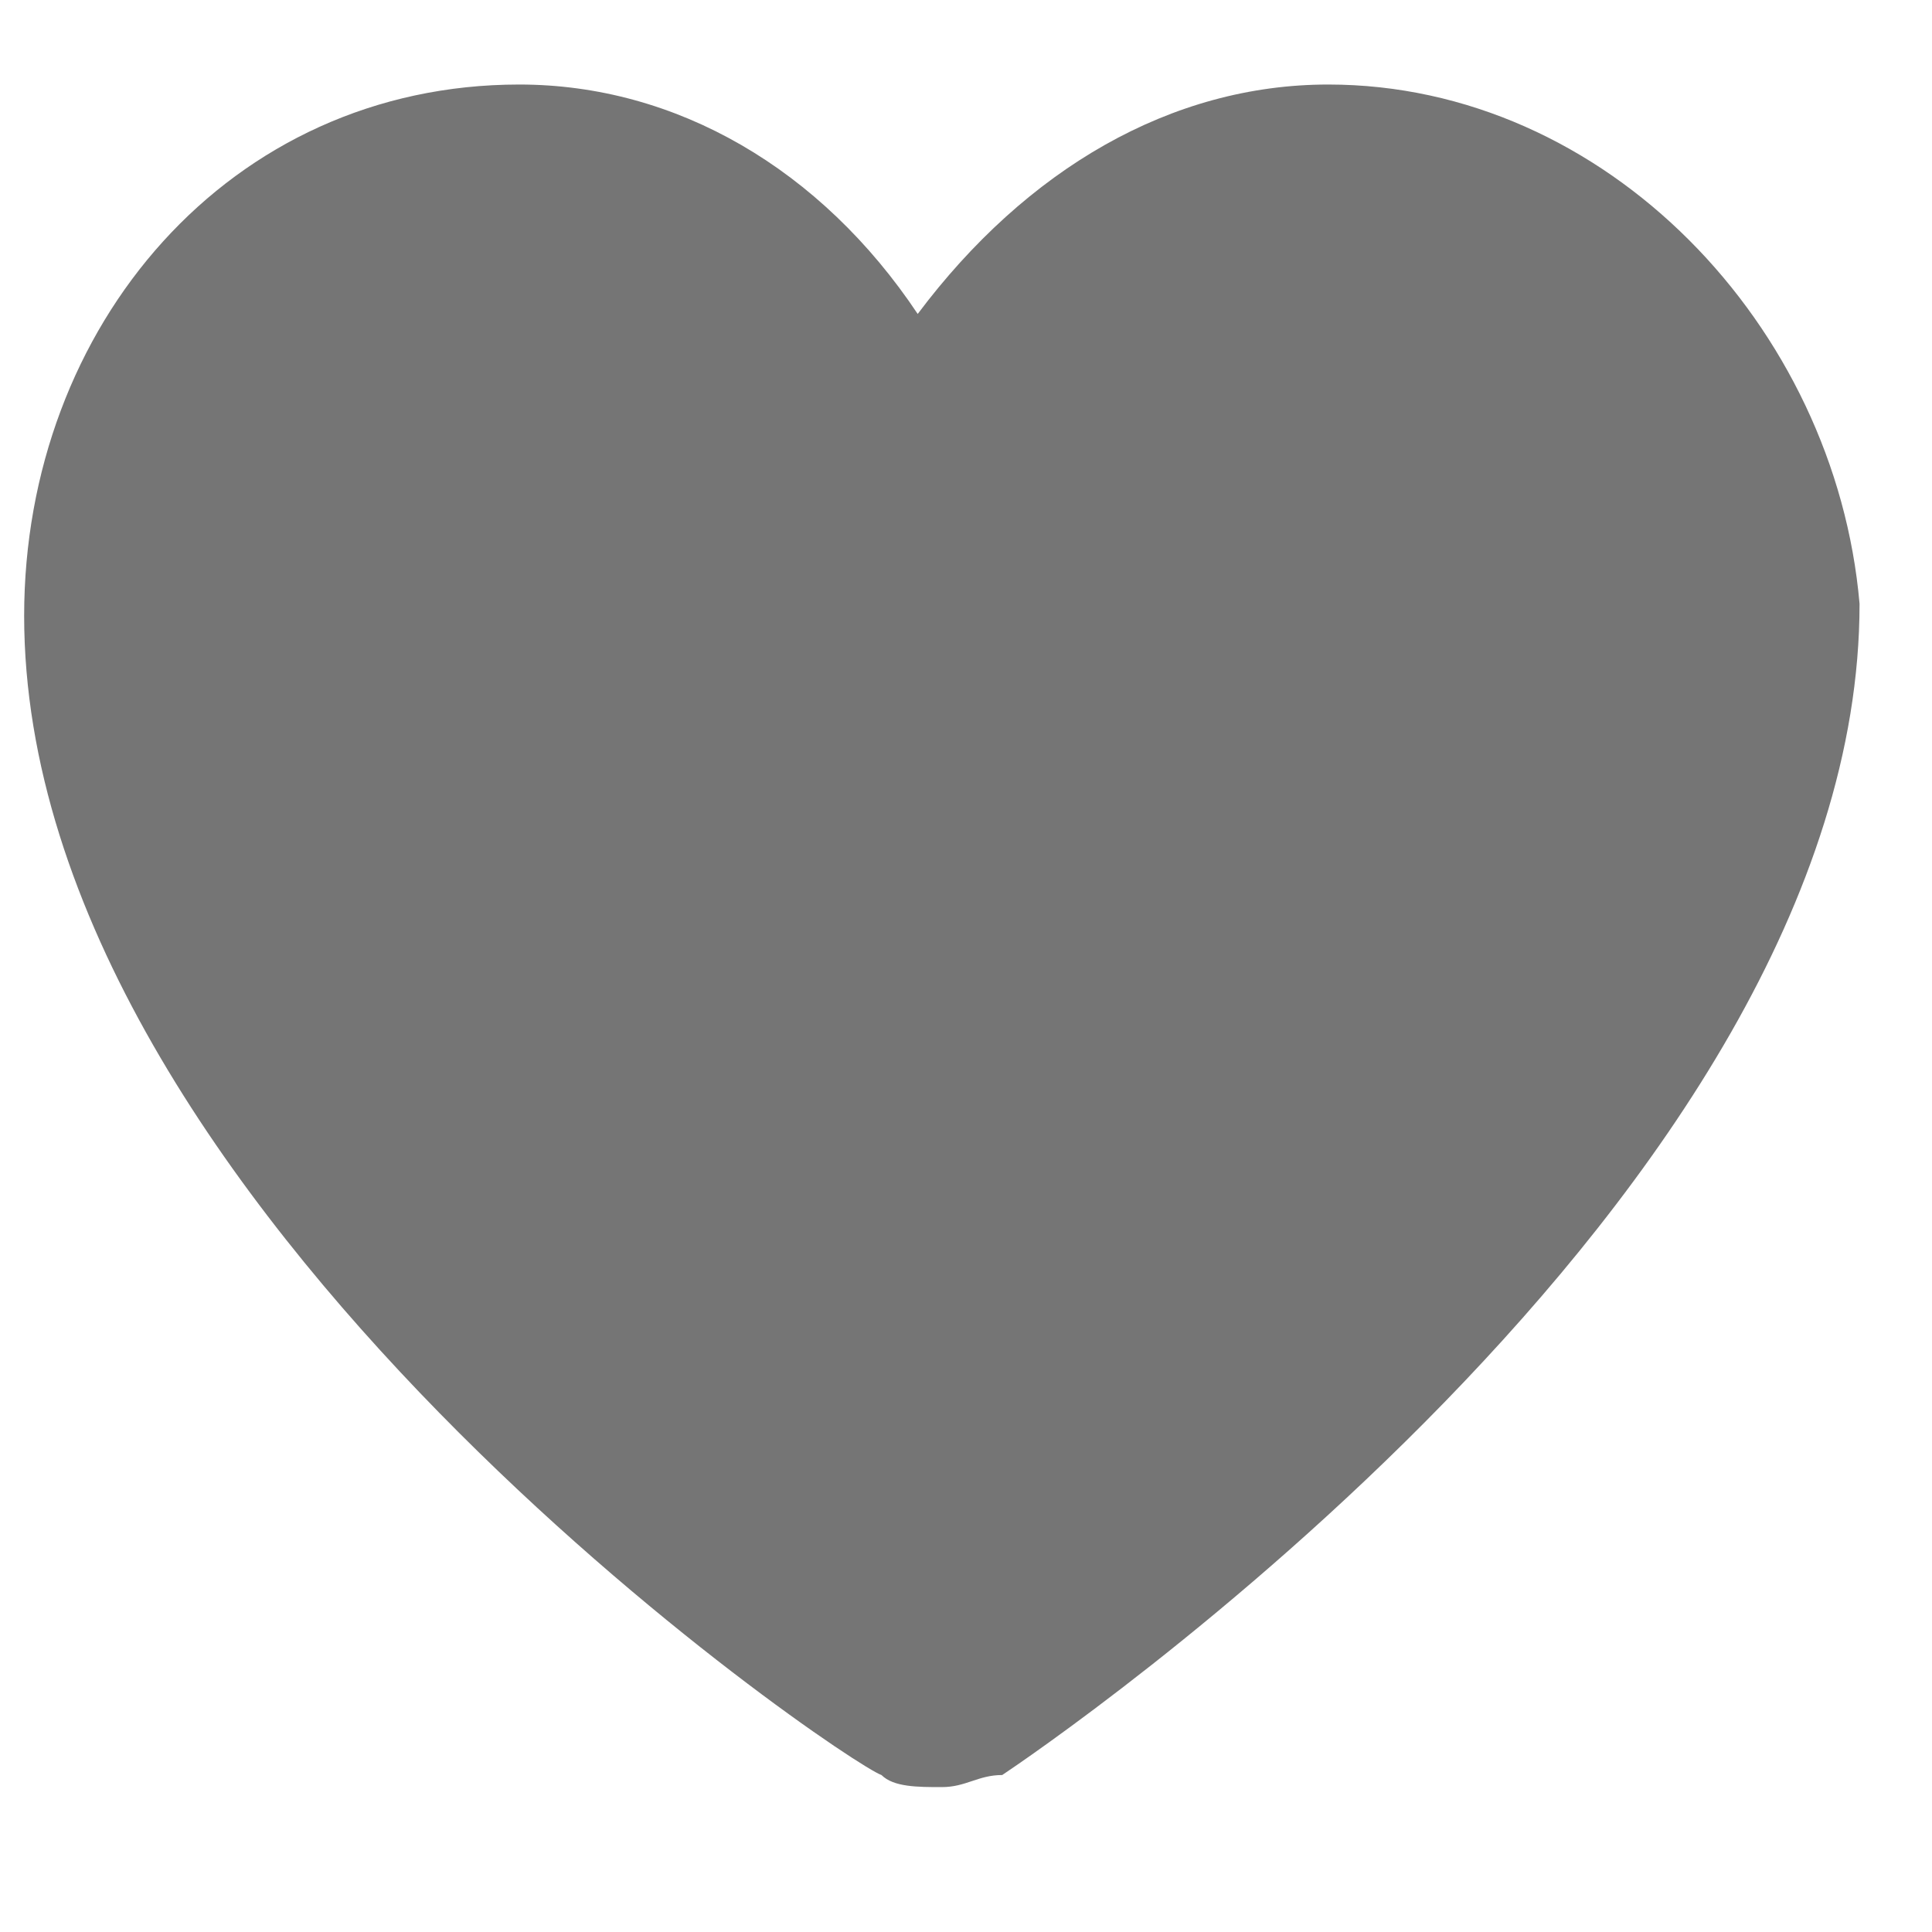
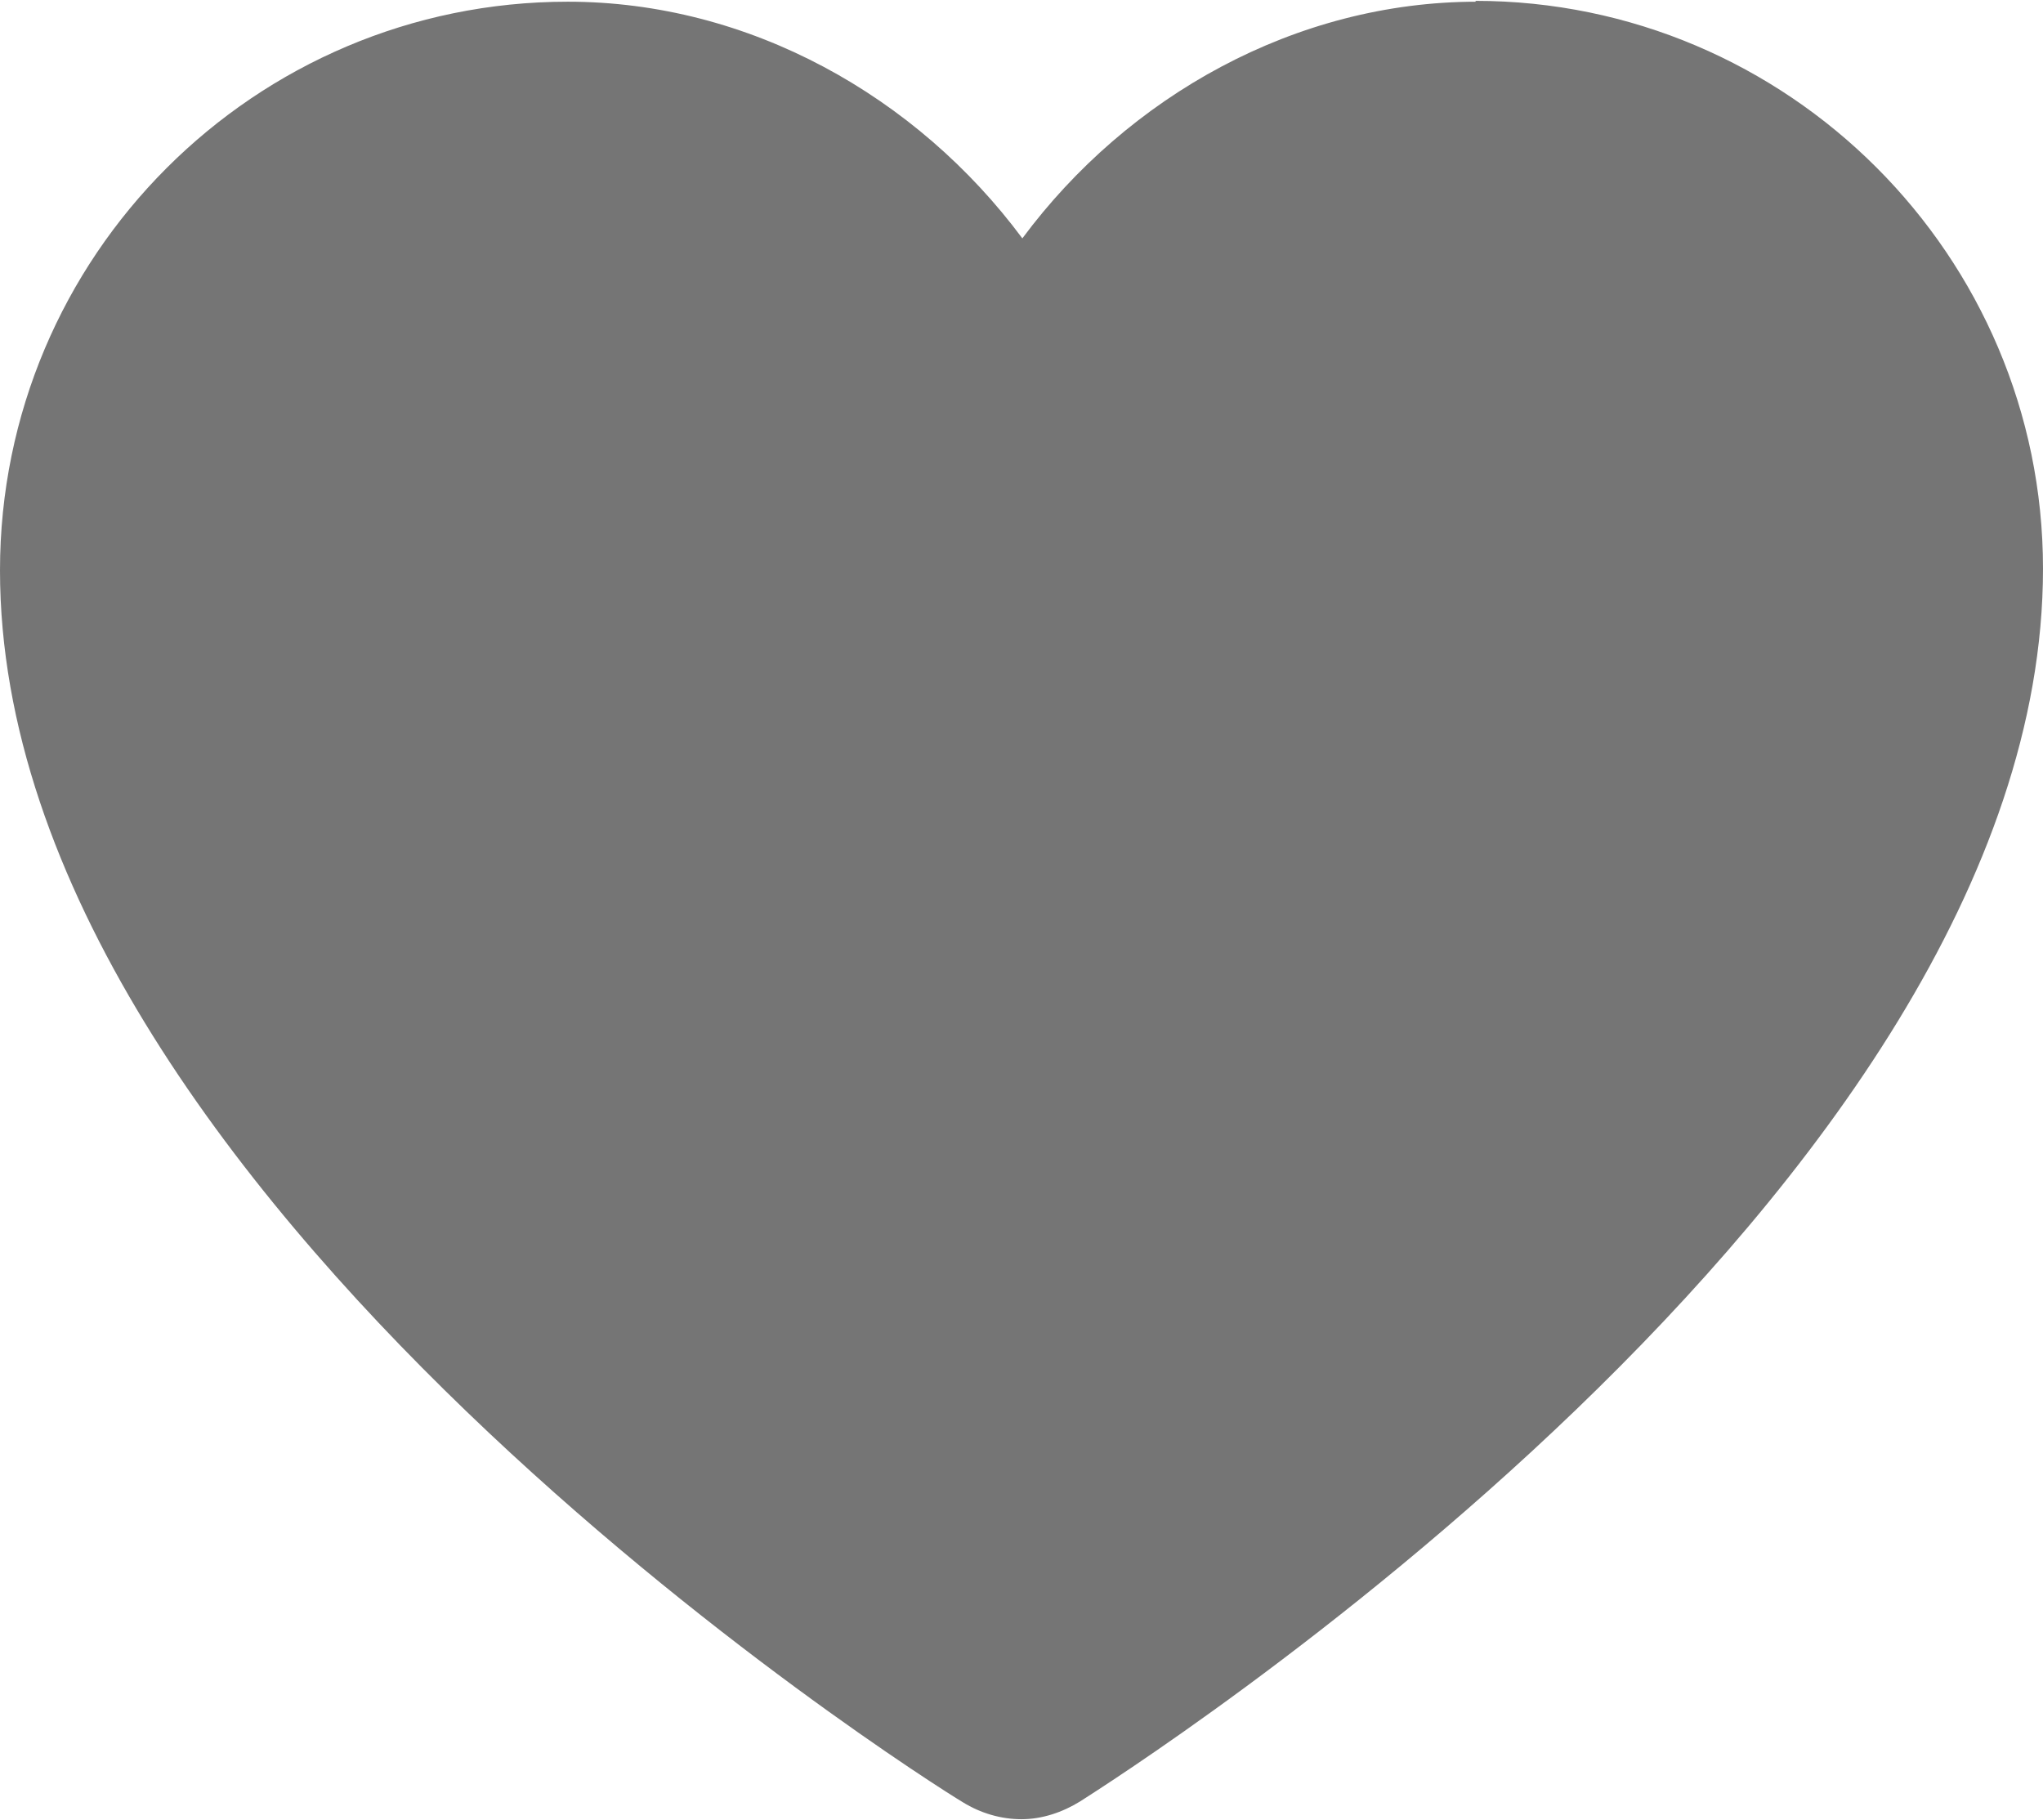
- <svg xmlns="http://www.w3.org/2000/svg" version="1.1" id="Calque_1" x="0px" y="0px" viewBox="0 0 16 16" style="enable-background:new 0 0 16 16;" xml:space="preserve">
-   <style type="text/css">
- 	.st0{fill:#757575;}
- </style>
-   <path class="st0" d="M11,0.7c-1.3,0-2.5,0.7-3.4,1.9c-0.8-1.2-2-1.9-3.3-1.9c-2.4,0-4.1,2-4.1,4.4c0,4.9,6.8,9.5,7.1,9.6  c0.1,0.1,0.3,0.1,0.5,0.1c0.2,0,0.3-0.1,0.5-0.1c0.3-0.2,7.1-4.8,7.1-9.7C15.2,2.7,13.3,0.7,11,0.7z" />
+ <svg xmlns="http://www.w3.org/2000/svg" id="a" viewBox="0 0 24 21.37">
+   <path d="M17.35,.02C15.22,.02,13.25,1.13,12.01,2.8,10.77,1.13,8.8,.02,6.67,.02,2.99,.02,0,3.01,0,6.7c0,7.33,10.84,14.19,11.31,14.47,.21,.13,.45,.2,.69,.2s.48-.08,.69-.21c.45-.29,11.31-7.15,11.31-14.48,0-3.68-3-6.67-6.67-6.67l.02,.02Z" fill="#757575" />
</svg>
